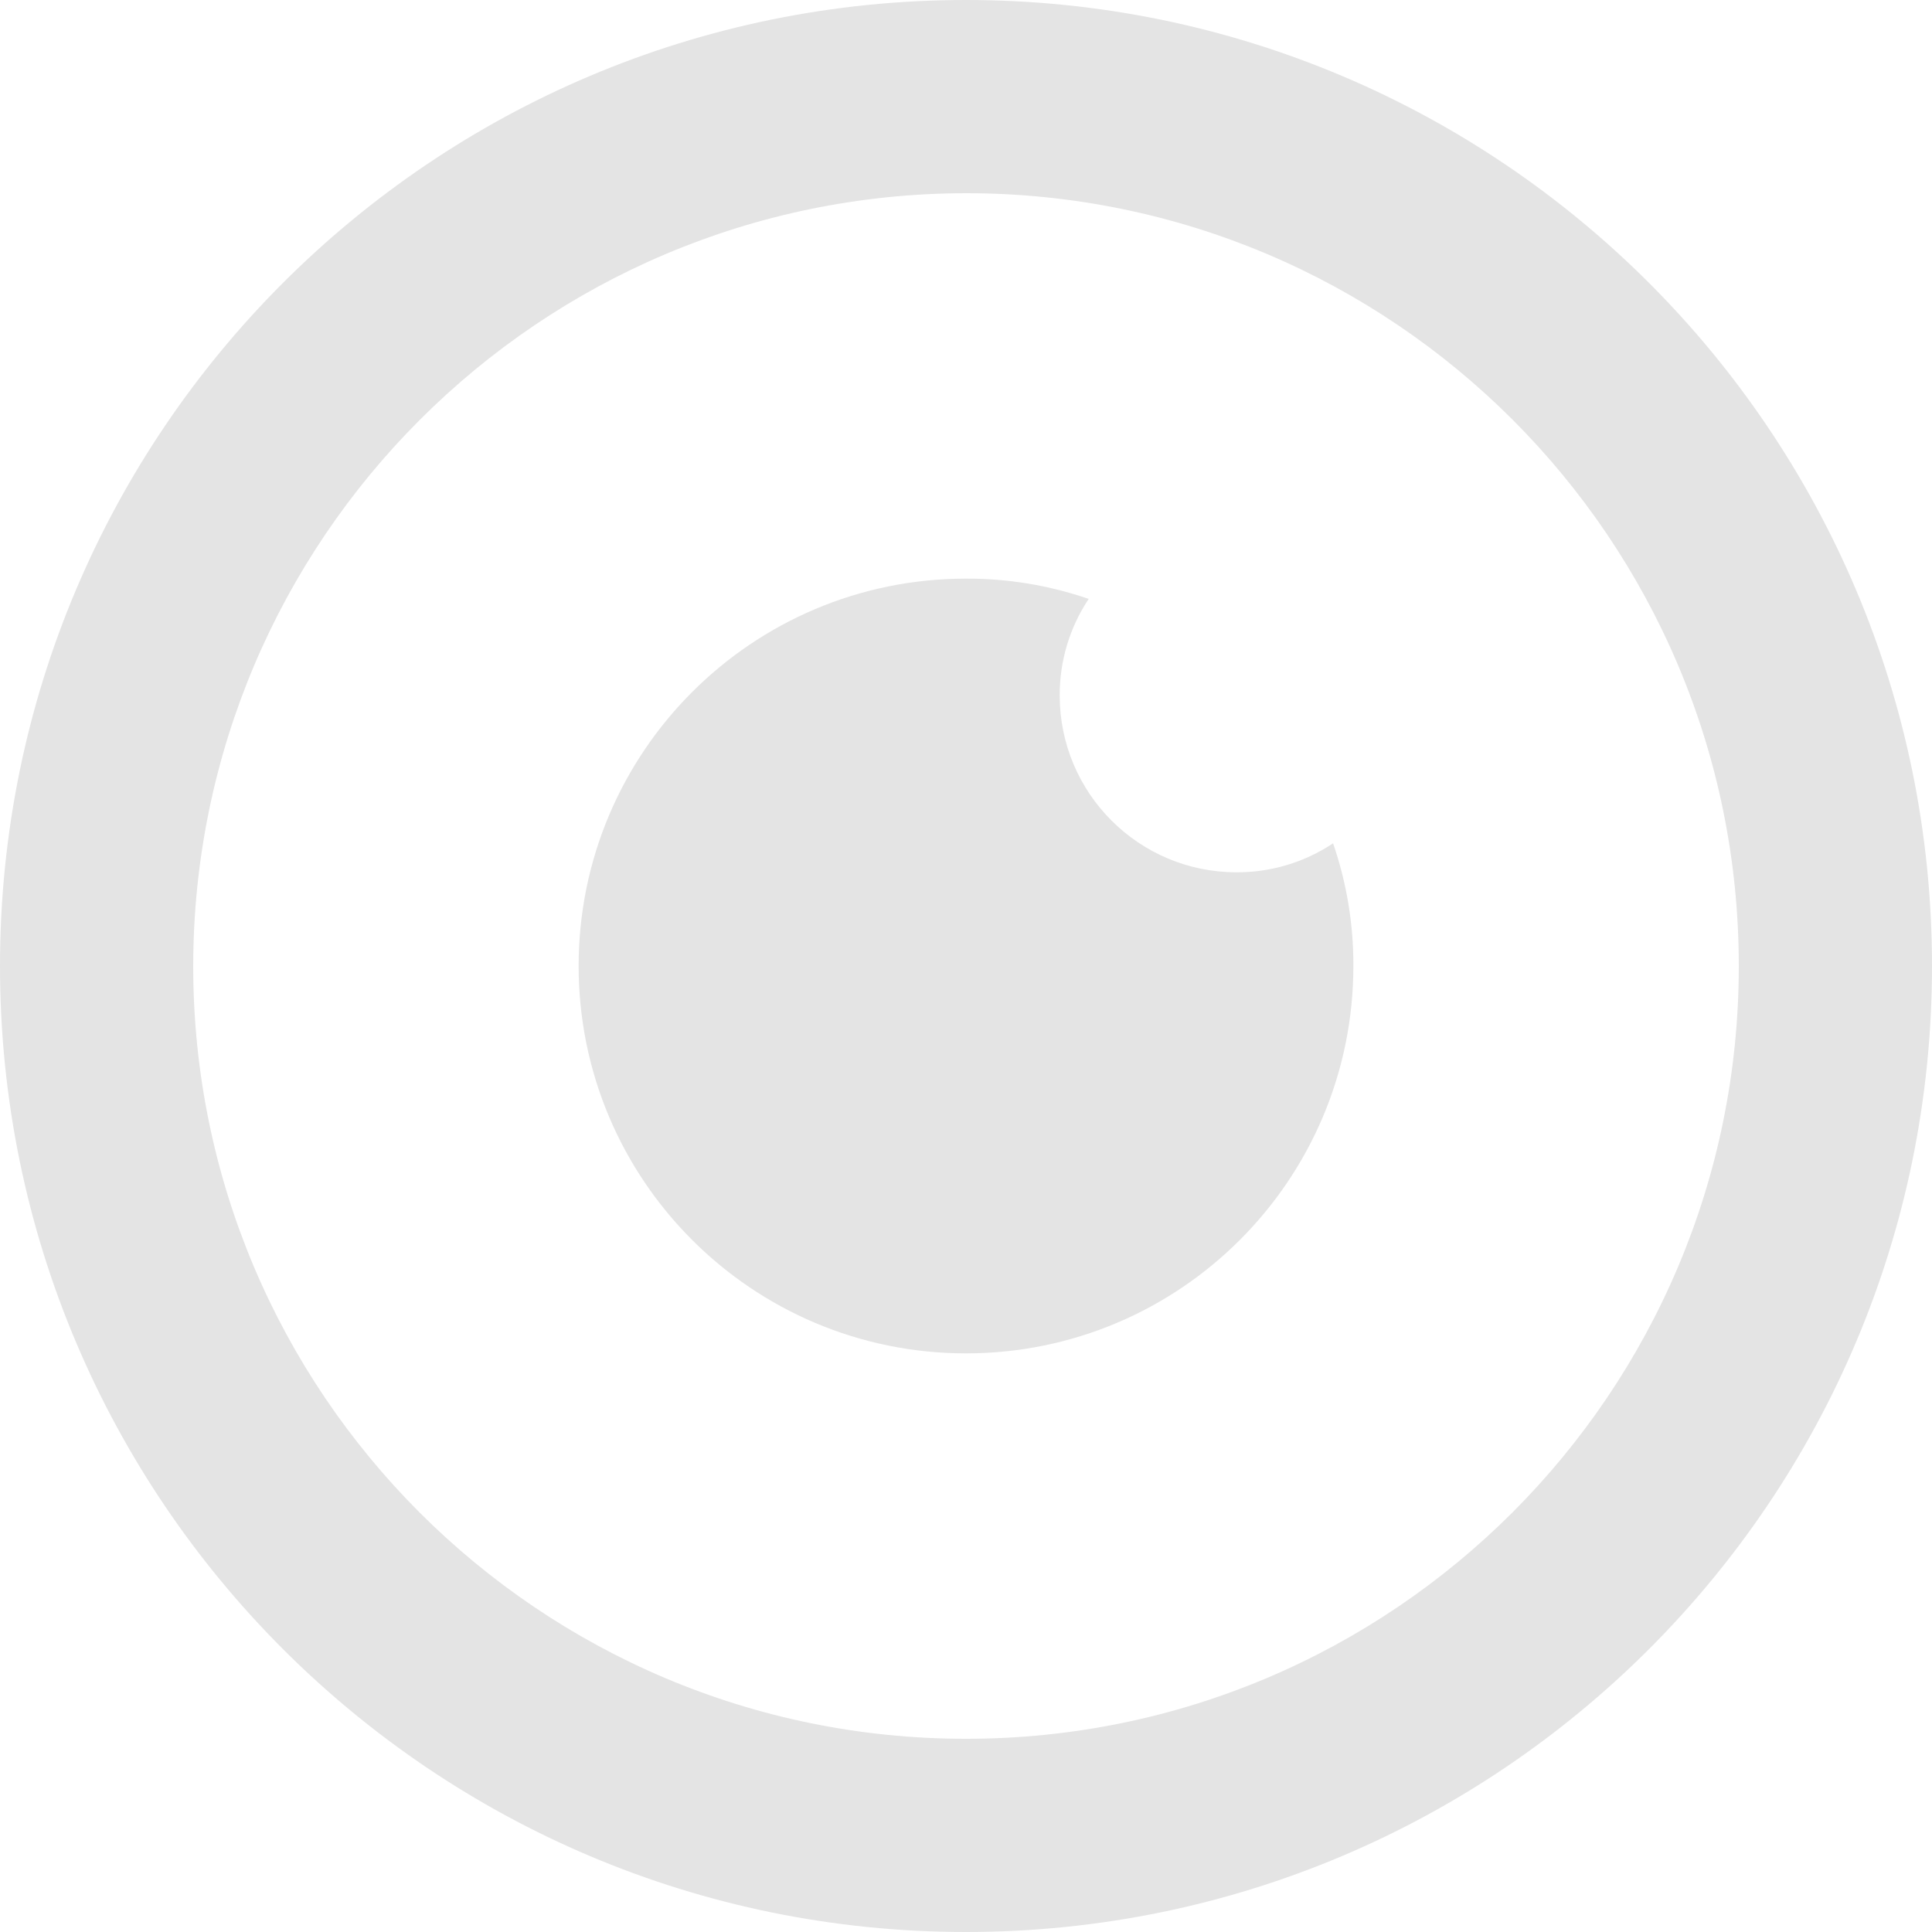
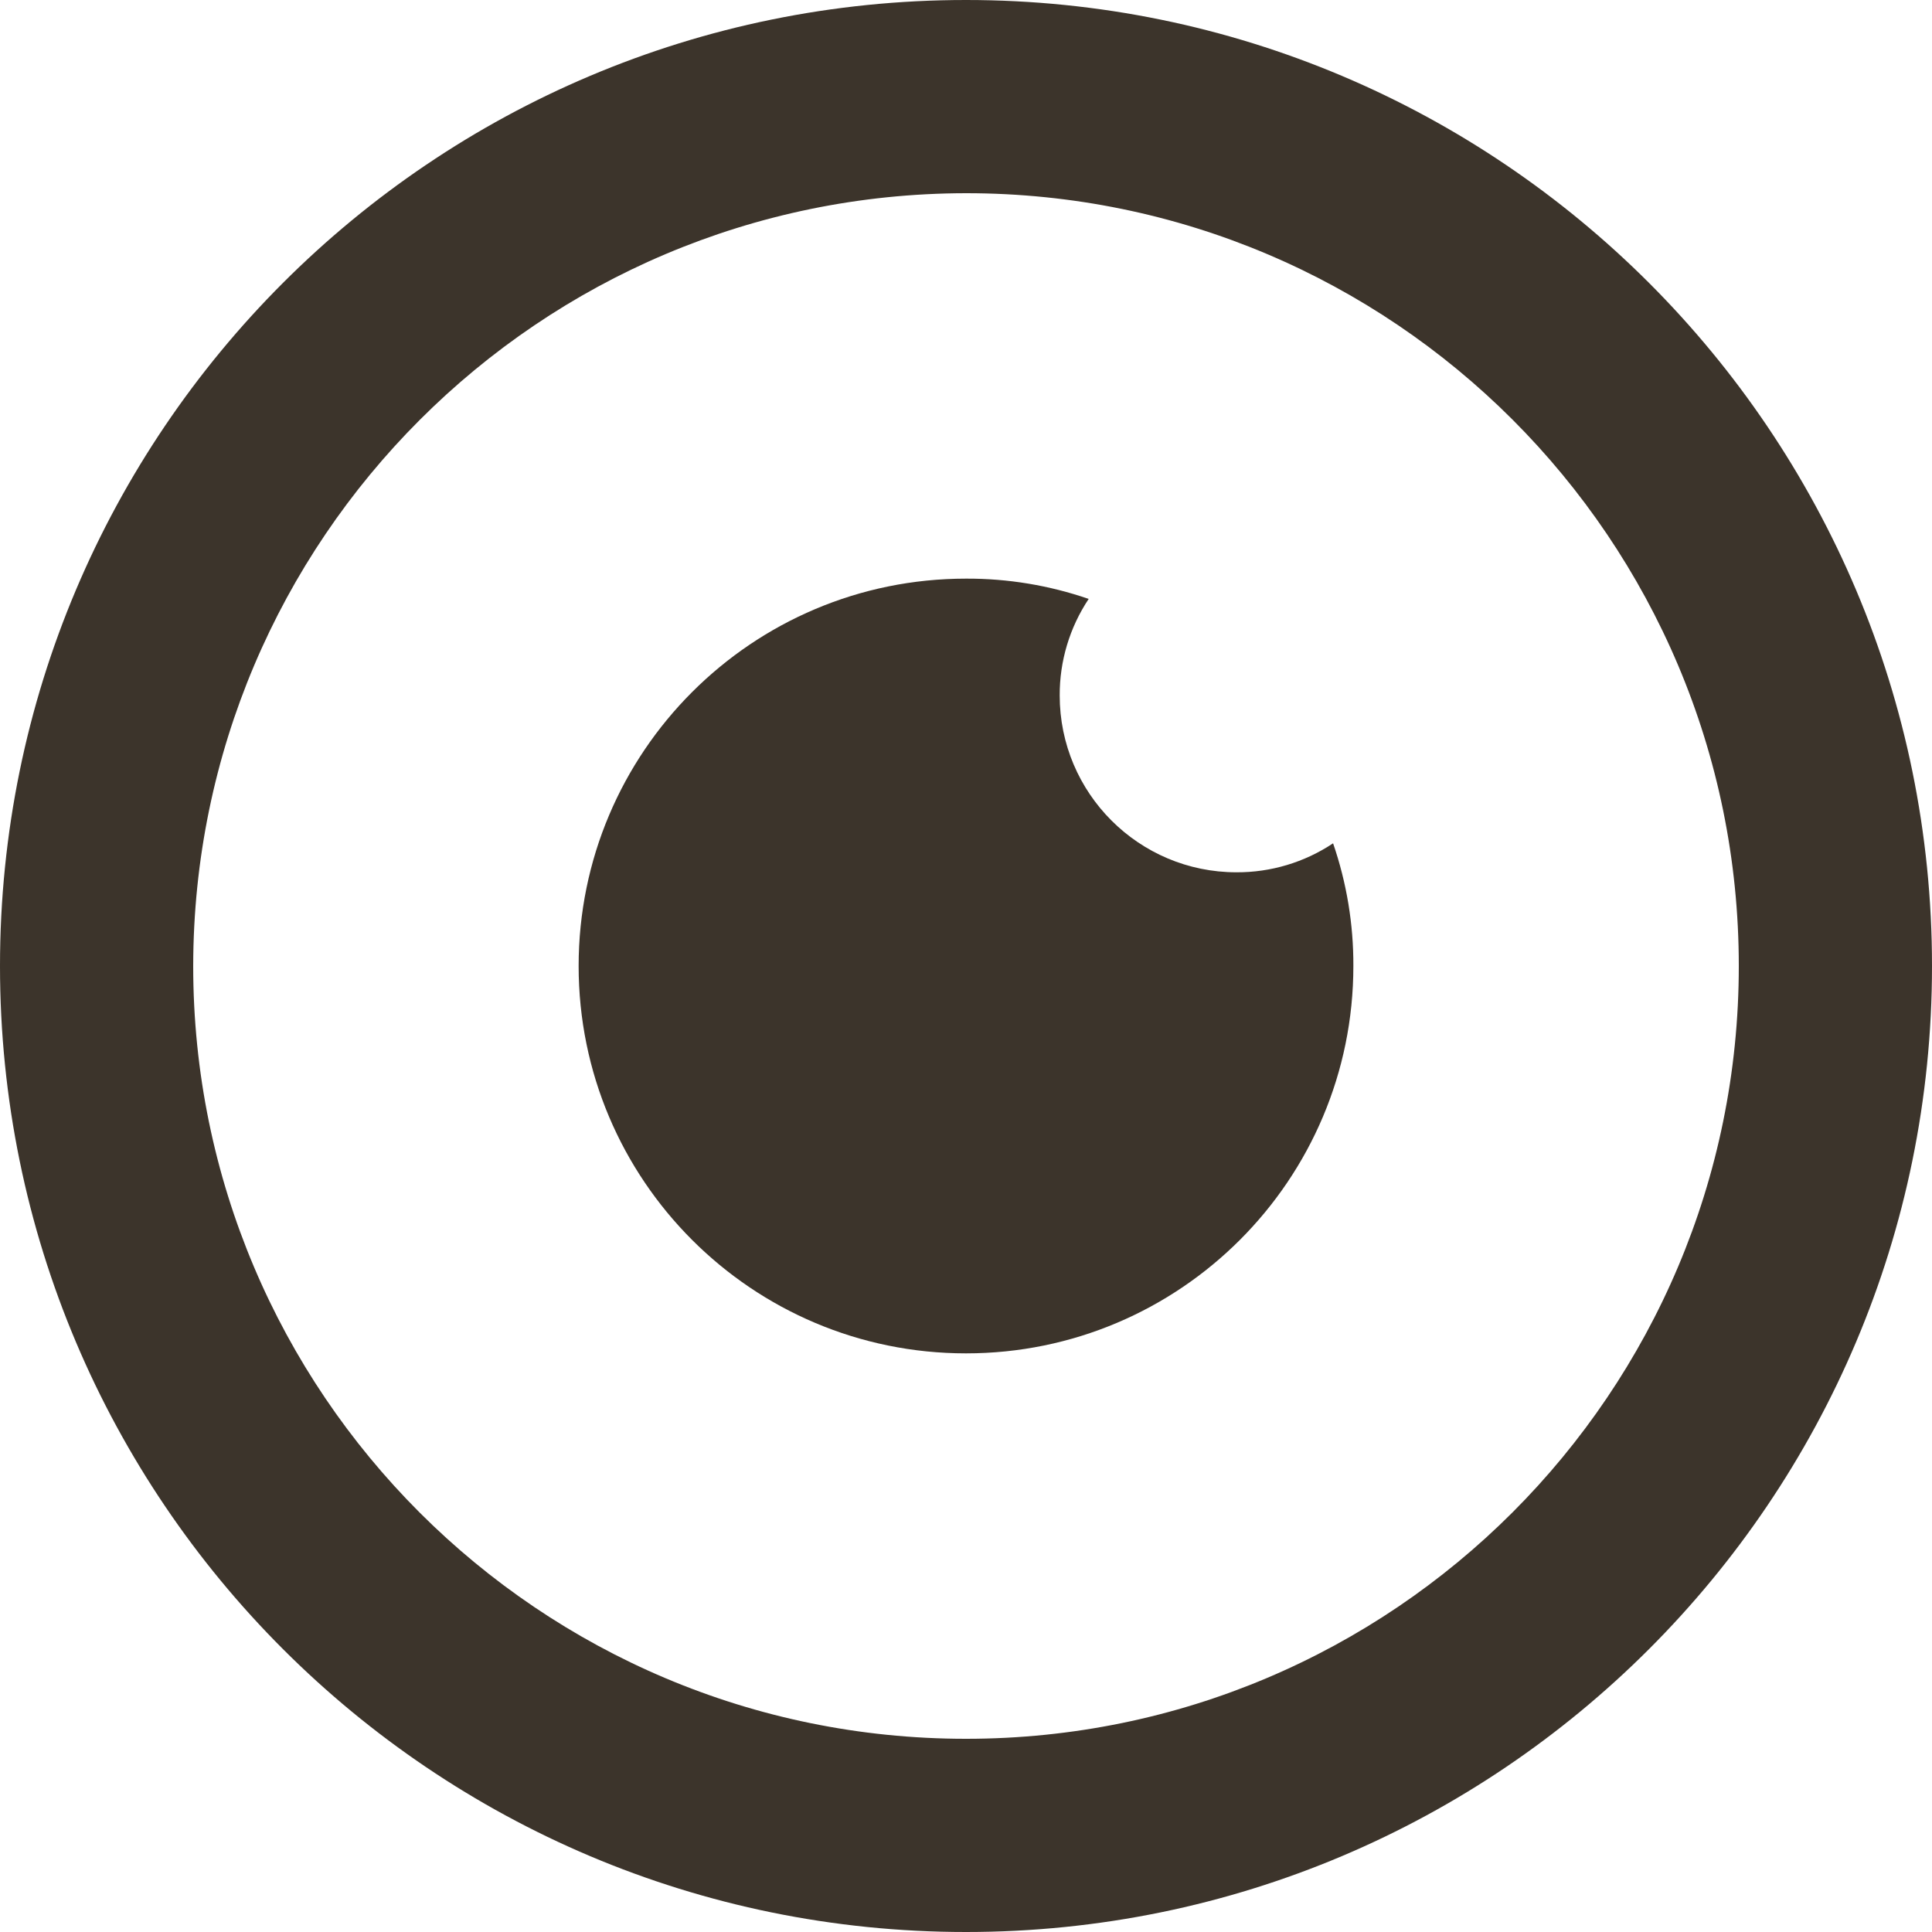
<svg xmlns="http://www.w3.org/2000/svg" width="200" height="200" viewBox="0 0 200 200">
-   <path fill="#e4e4e4" d="M100 20a80 80 0 1 1-80 80 80.1 80.1 0 0 1 80-80m0-20a100 100 0 1 0 100 100A100 100 0 0 0 100 0z" />
-   <path fill="#e4e4e4" d="M128 90.3A18.3 18.3 0 0 1 109.7 72a17.9 17.9 0 0 1 3-10 38.5 38.5 0 0 0-12.7-2.1 40.1 40.1 0 1 0 40.1 40.1 38.5 38.5 0 0 0-2.1-12.7 17.9 17.9 0 0 1-10 3z" />
+   <path fill="#3c342b" d="M100 20a80 80 0 1 1-80 80 80.1 80.1 0 0 1 80-80m0-20a100 100 0 1 0 100 100A100 100 0 0 0 100 0z" />
+   <path fill="#3c342b" d="M128 90.3A18.3 18.3 0 0 1 109.7 72a17.9 17.9 0 0 1 3-10 38.5 38.5 0 0 0-12.7-2.1 40.1 40.1 0 1 0 40.1 40.1 38.5 38.5 0 0 0-2.1-12.7 17.9 17.9 0 0 1-10 3z" />
</svg>
